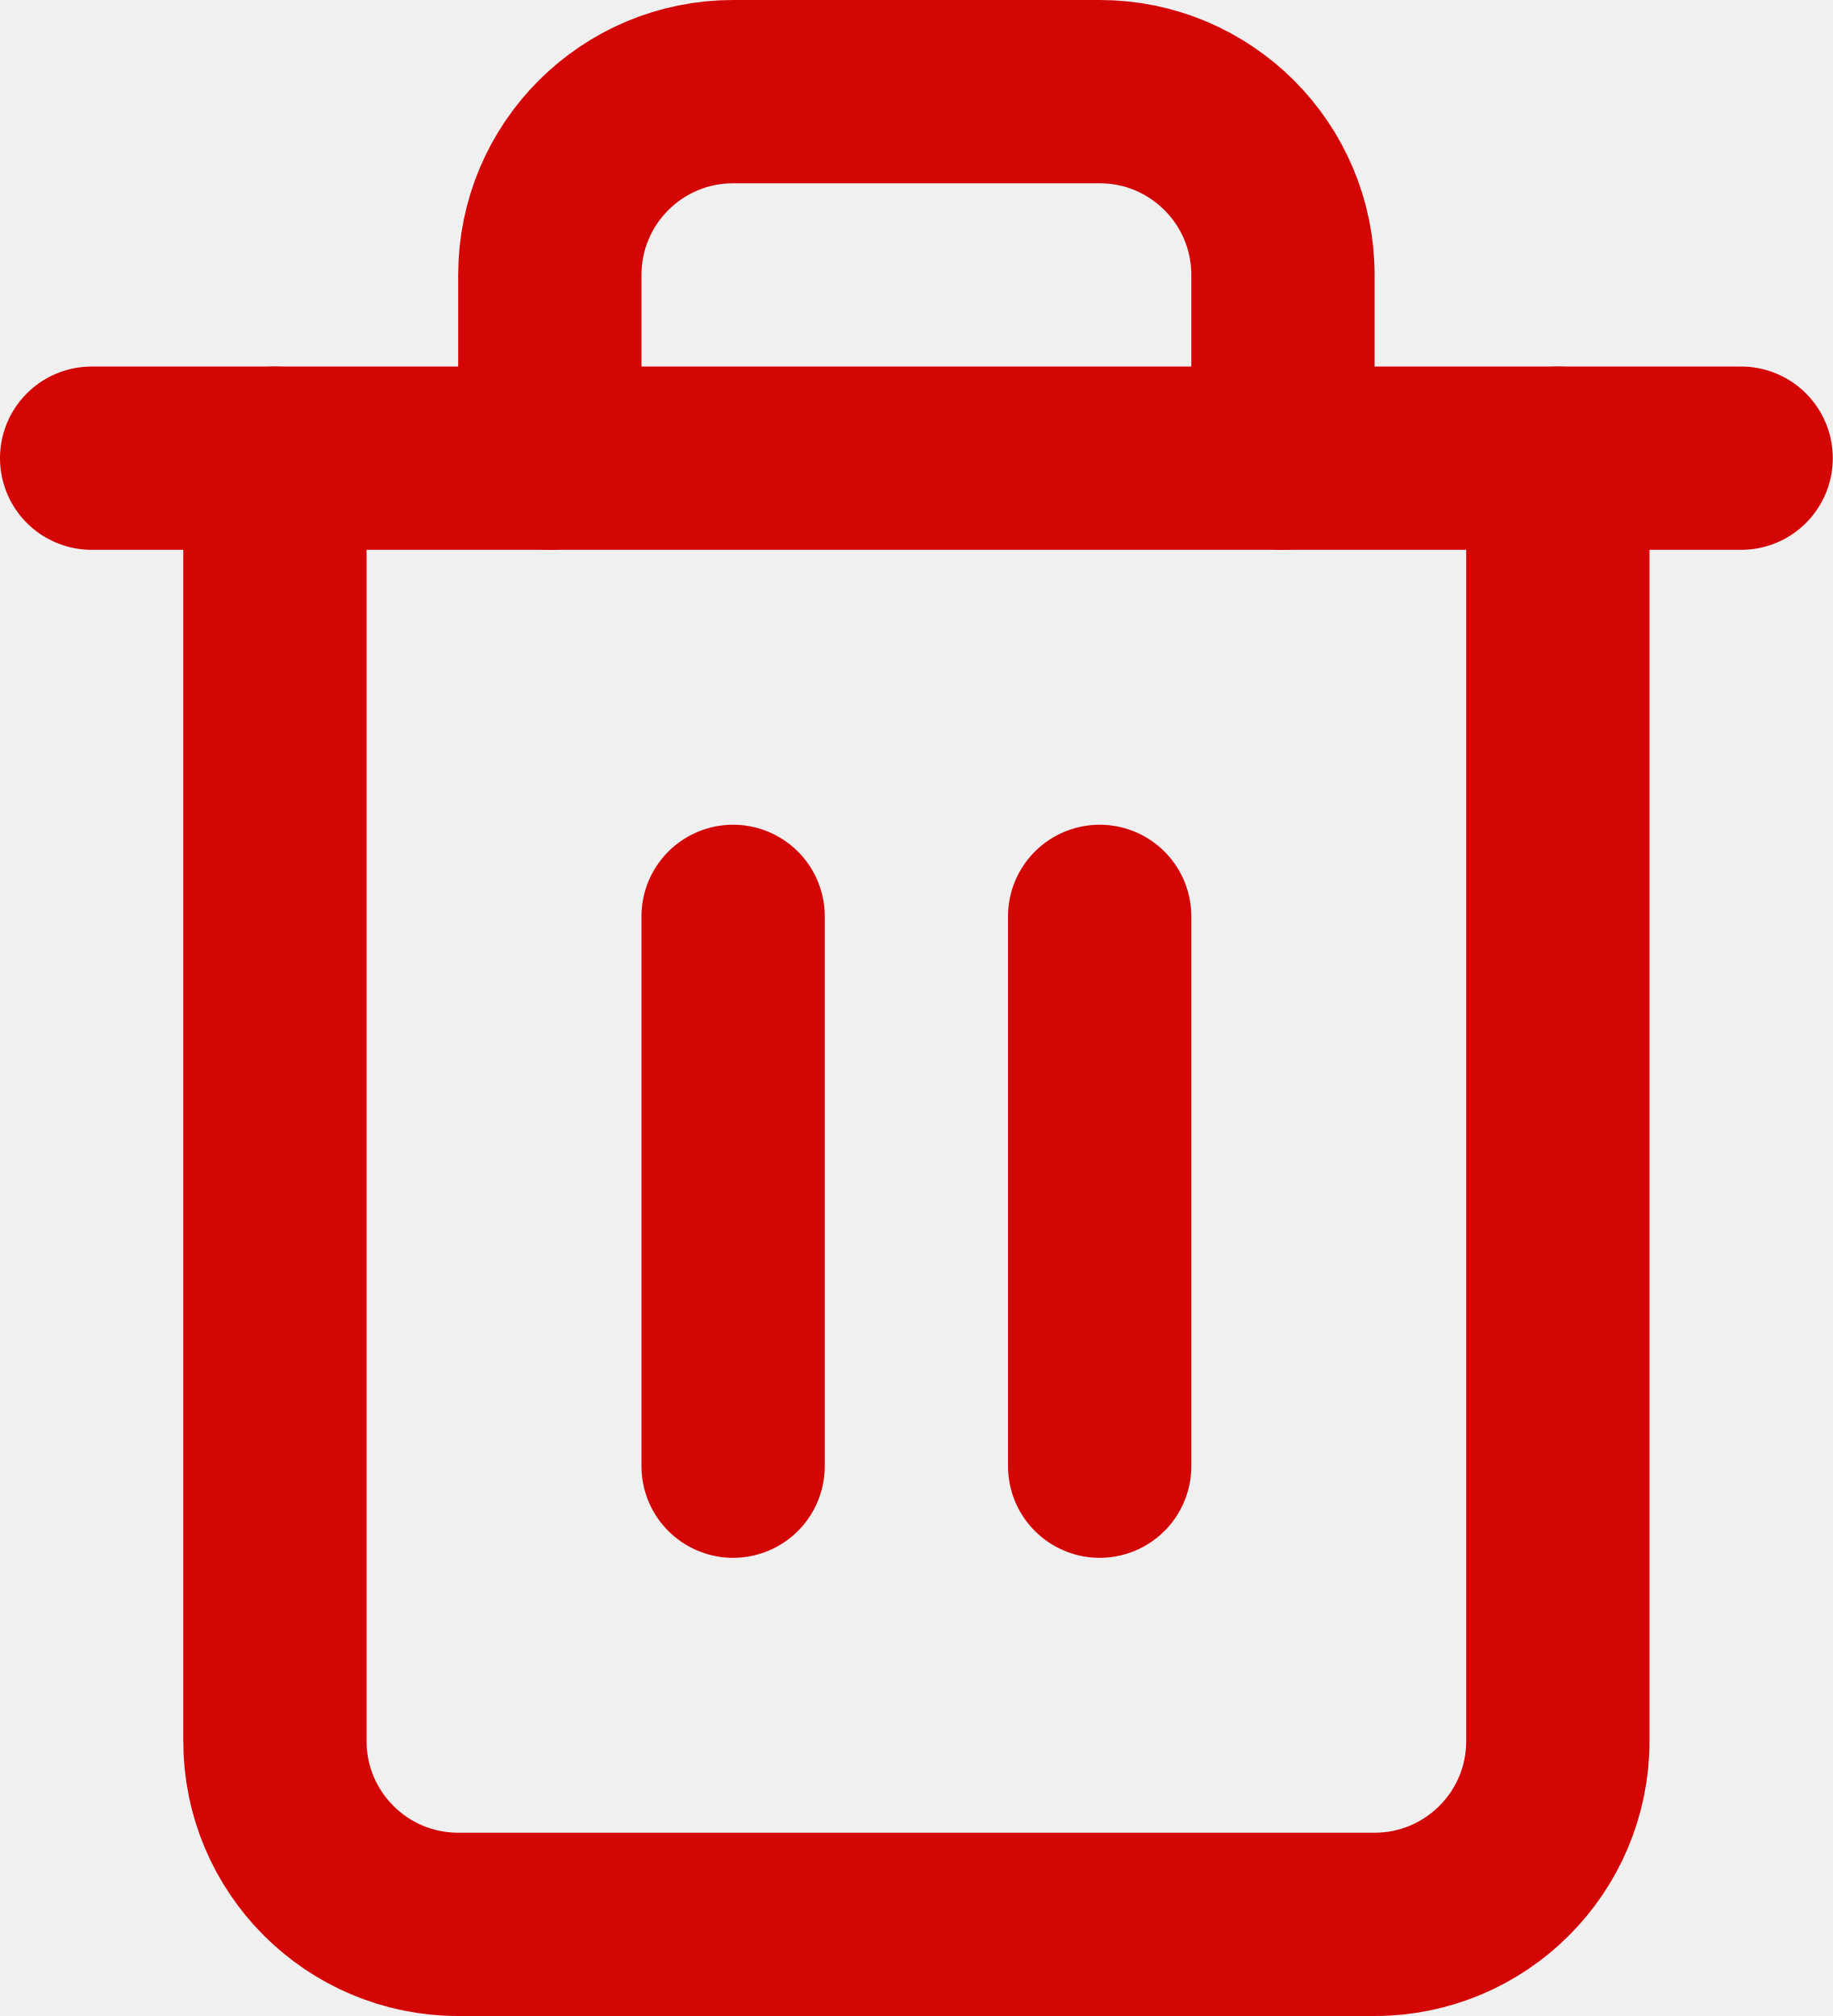
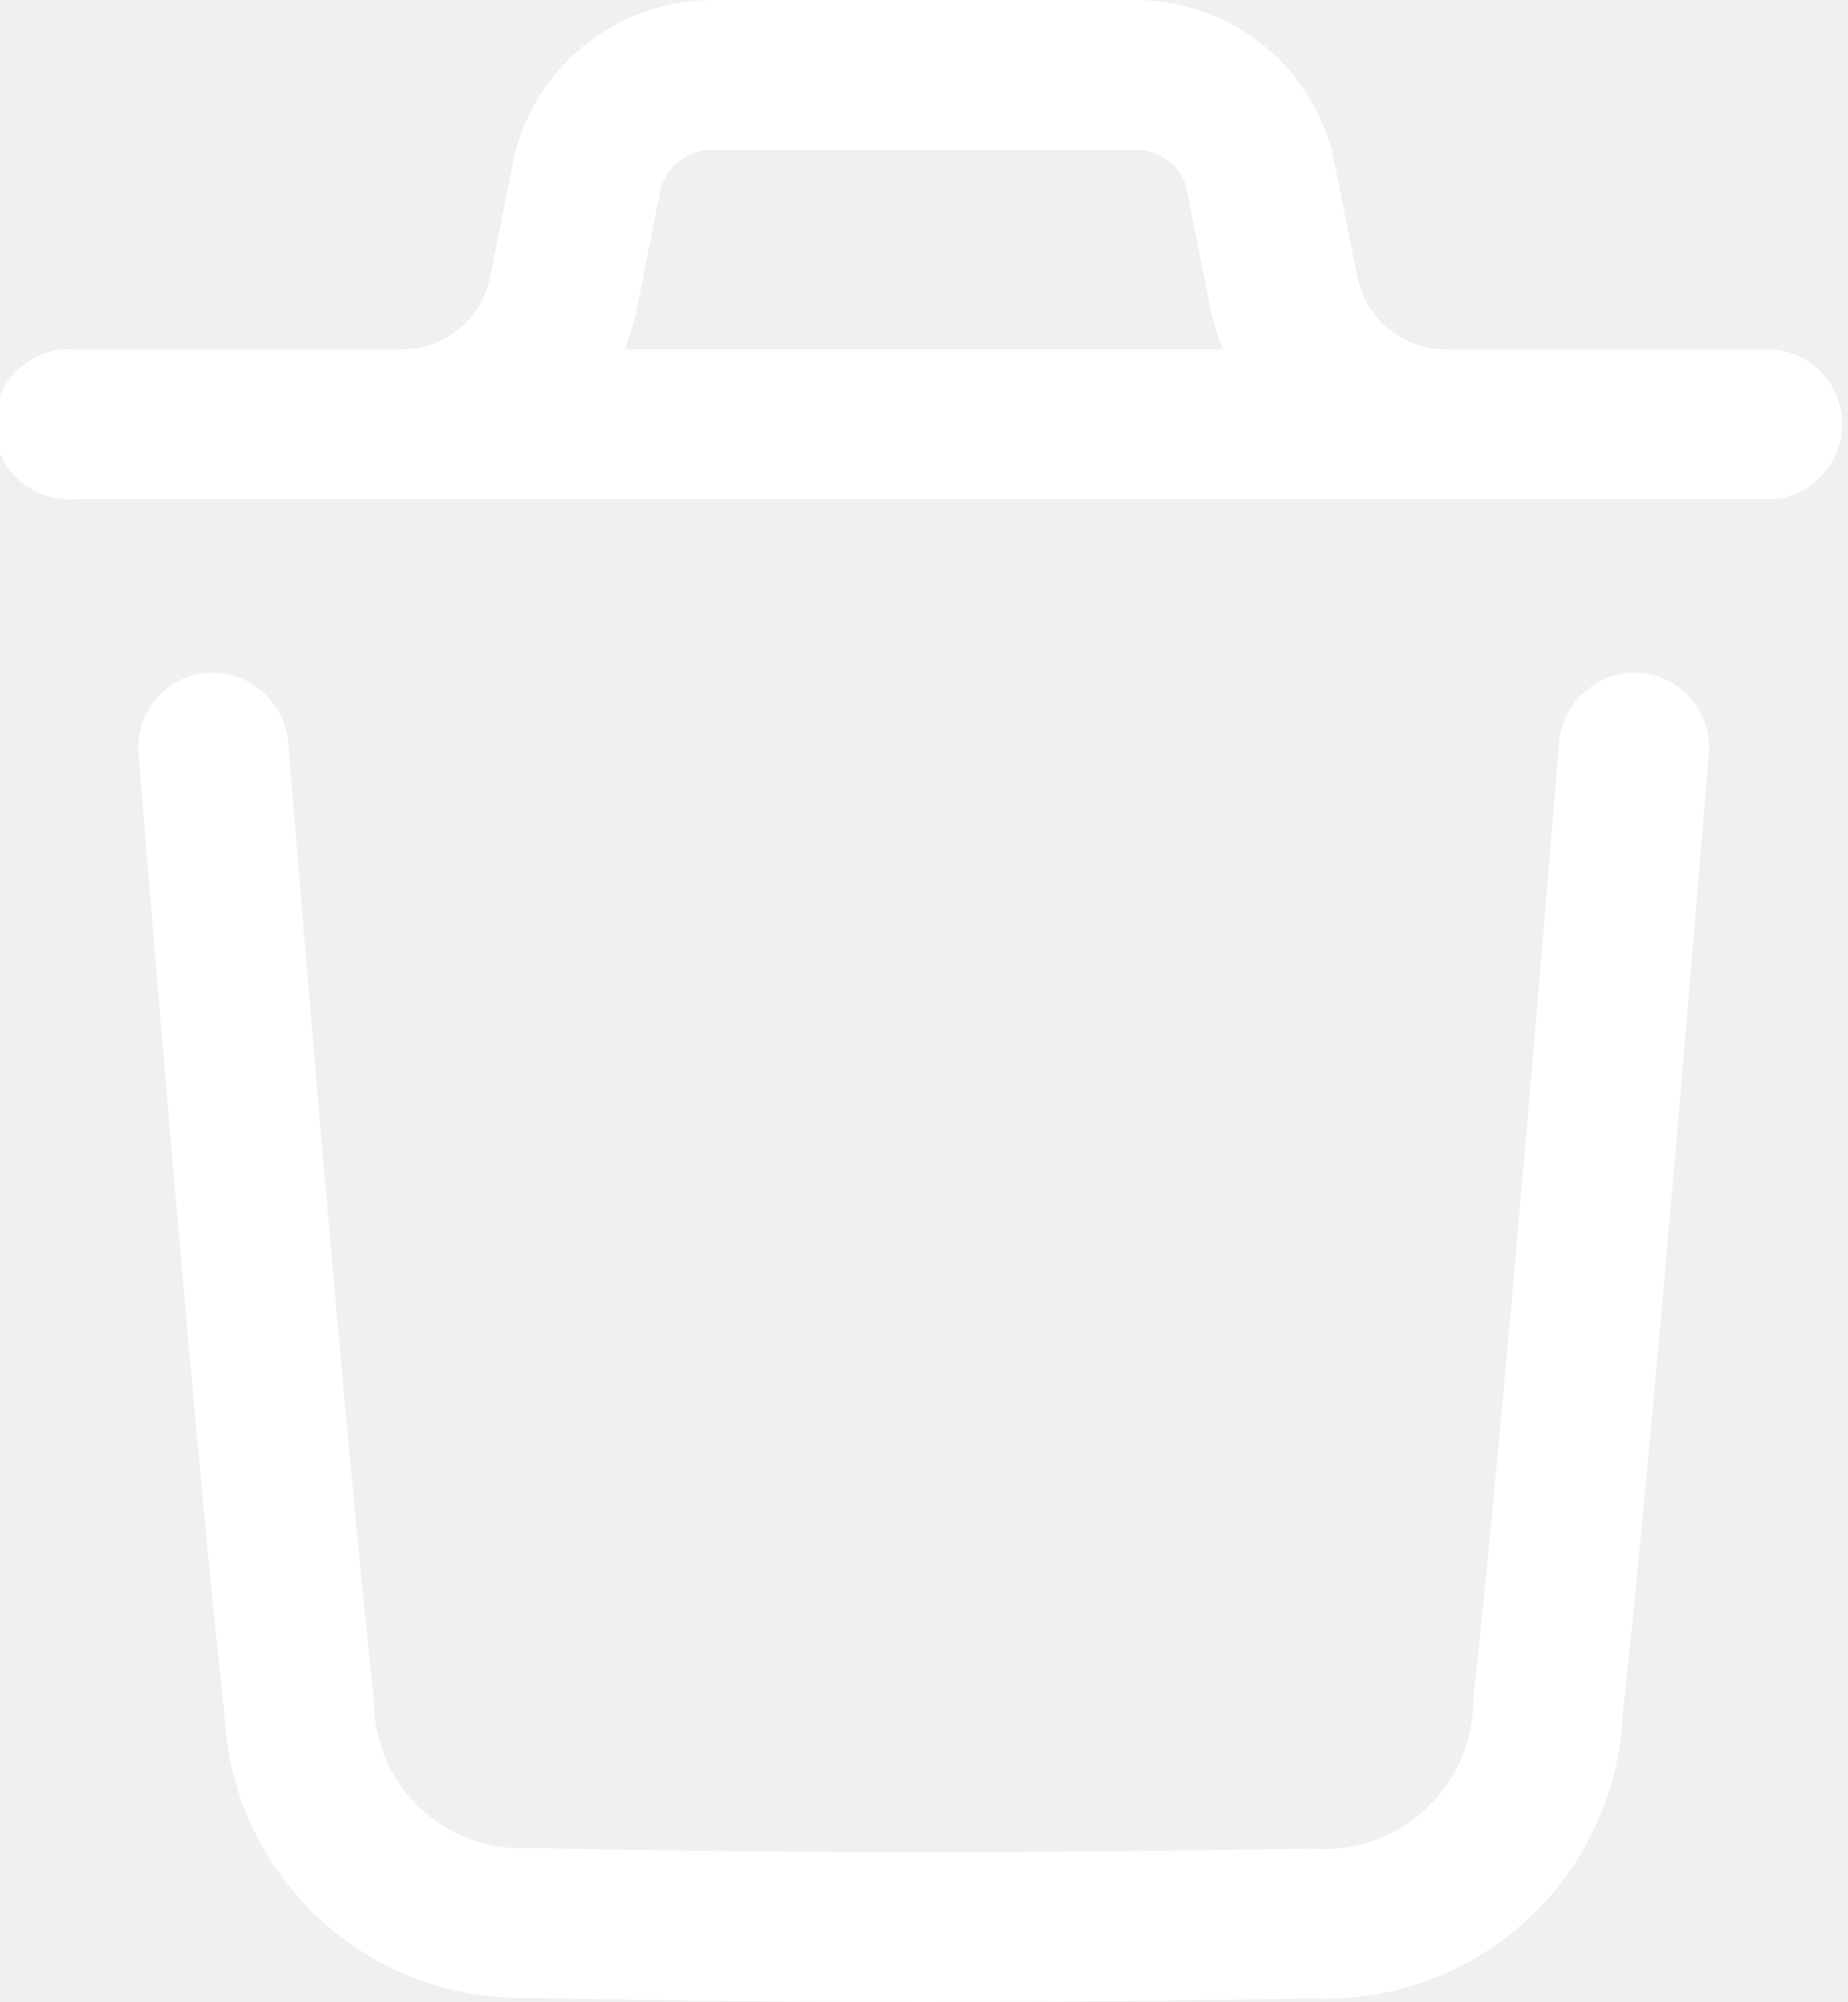
- <svg xmlns="http://www.w3.org/2000/svg" width="20" height="22" viewBox="0 0 20 22">
-   <g id="_5981684251543238936" data-name="5981684251543238936" transform="translate(-2 -1)">
-     <path id="Path_1" data-name="Path 1" d="M3,6H21" fill="none" stroke="#d30505" stroke-linecap="round" stroke-linejoin="round" stroke-width="2" />
-     <path id="Path_2" data-name="Path 2" d="M19,6V20a2,2,0,0,1-2,2H7a2,2,0,0,1-2-2V6M8,6V4a2,2,0,0,1,2-2h4a2,2,0,0,1,2,2V6" fill="none" stroke="#d30505" stroke-linecap="round" stroke-linejoin="round" stroke-width="2" />
-     <line id="Line_3" data-name="Line 3" y2="6" transform="translate(10 11)" fill="none" stroke="#d30505" stroke-linecap="round" stroke-linejoin="round" stroke-width="2" />
-     <line id="Line_4" data-name="Line 4" y2="6" transform="translate(14 11)" fill="none" stroke="#d30505" stroke-linecap="round" stroke-linejoin="round" stroke-width="2" />
-   </g>
+ <svg xmlns="http://www.w3.org/2000/svg" width="18.5" height="20.045" viewBox="0 0 18.5 20.045">
+   <path id="Combined-Shape" d="M16.422,6.735a.753.753,0,0,1,.69.81c-.006.068-.549,6.794-.862,9.616a2.983,2.983,0,0,1-3.1,2.848c-1.336.023-2.625.036-3.885.036-1.358,0-2.682-.015-3.992-.042a2.974,2.974,0,0,1-3.025-2.835c-.316-2.846-.856-9.556-.861-9.623a.751.751,0,0,1,.689-.81.772.772,0,0,1,.81.689c0,.044.224,2.783.465,5.494l.048.541c.121,1.347.244,2.642.344,3.544a1.475,1.475,0,0,0,1.562,1.5c2.506.053,5.062.056,7.819.006A1.5,1.5,0,0,0,14.755,17c.311-2.8.852-9.5.858-9.572A.768.768,0,0,1,16.422,6.735ZM11.371,0A2.038,2.038,0,0,1,13.338,1.51l.255,1.264a.9.9,0,0,0,.867.724h3.289a.752.752,0,0,1,0,1.5h-17a.752.752,0,1,1,0-1.5H4.04l.1-.006a.9.9,0,0,0,.767-.716l.244-1.219A2.048,2.048,0,0,1,7.129,0Zm0,1.5H7.129a.53.53,0,0,0-.513.393L6.382,3.069a2.385,2.385,0,0,1-.128.428h5.993a2.391,2.391,0,0,1-.129-.428l-.244-1.219A.526.526,0,0,0,11.371,1.5Z" transform="translate(0 0)" fill="#fff" fill-rule="evenodd" />
</svg>
